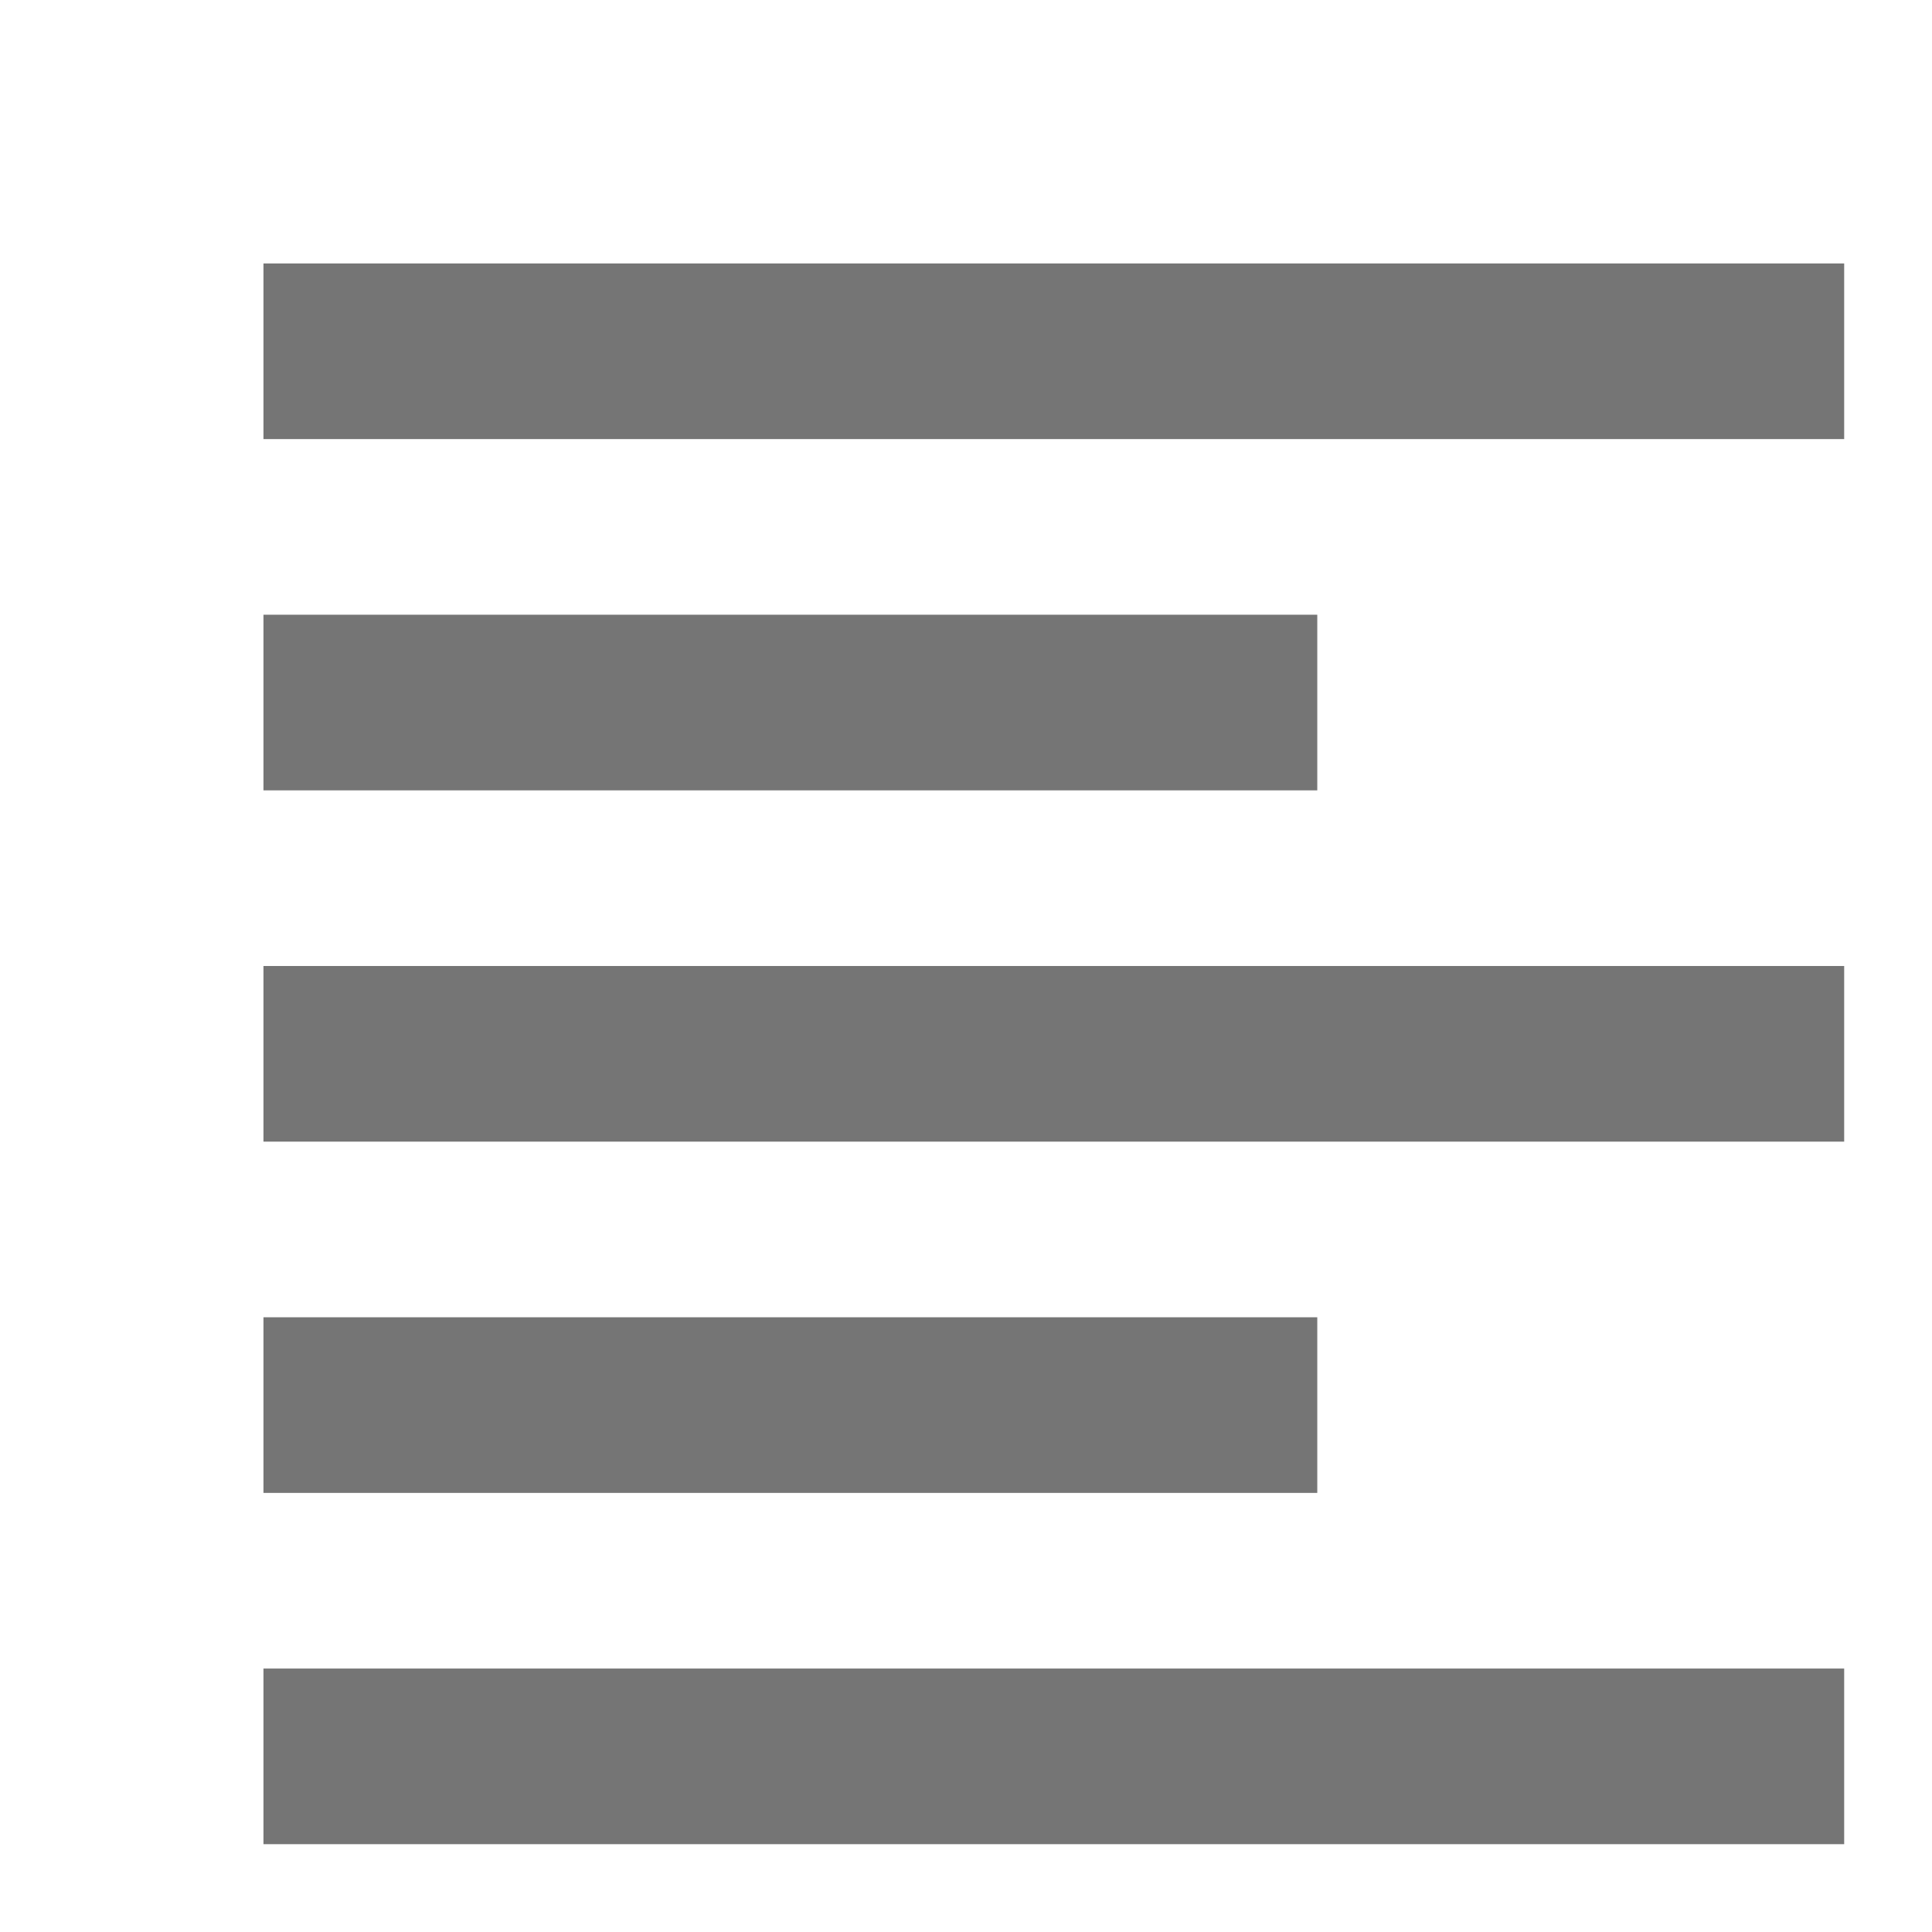
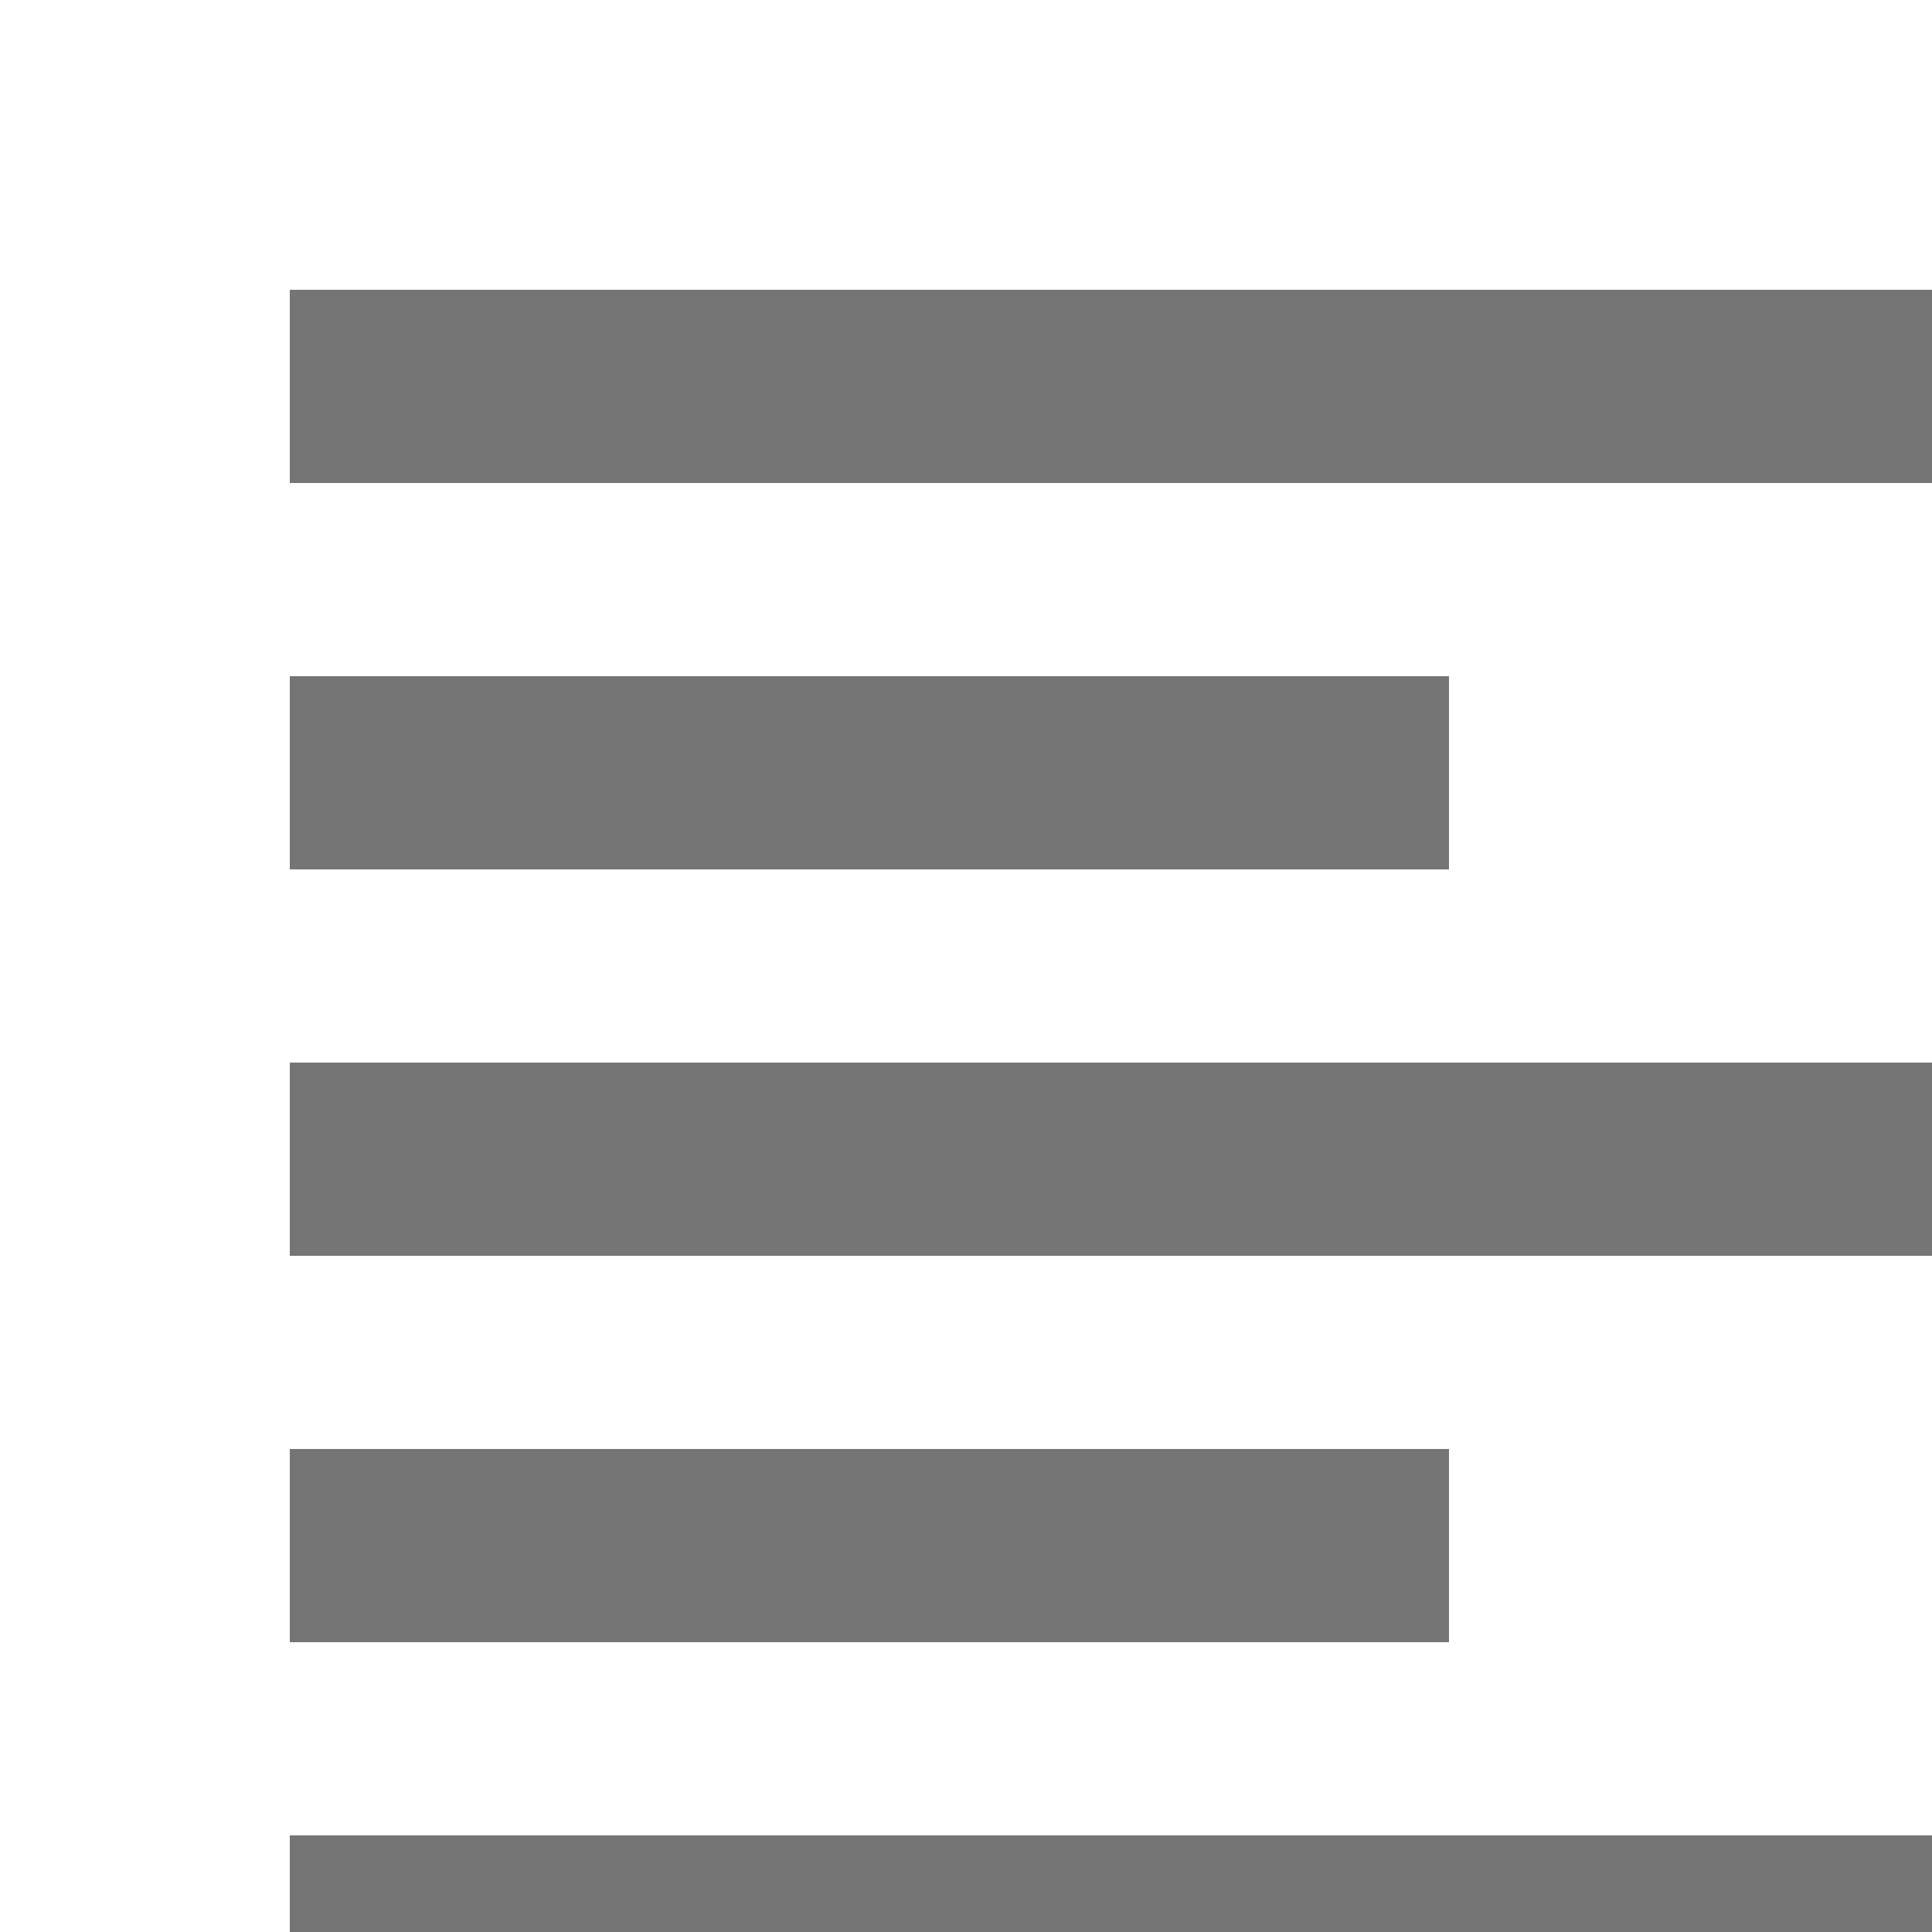
- <svg xmlns="http://www.w3.org/2000/svg" fill="#757575" version="1.1" width="22" height="22" viewBox="0 0 22 22">
+ <svg xmlns="http://www.w3.org/2000/svg" fill="#757575" version="1.1" width="20" height="20" viewBox="0 0 20 20">
  <path d="M3,3H21V5H3V3M3,7H15V9H3V7M3,11H21V13H3V11M3,15H15V17H3V15M3,19H21V21H3V19Z" />
</svg>
